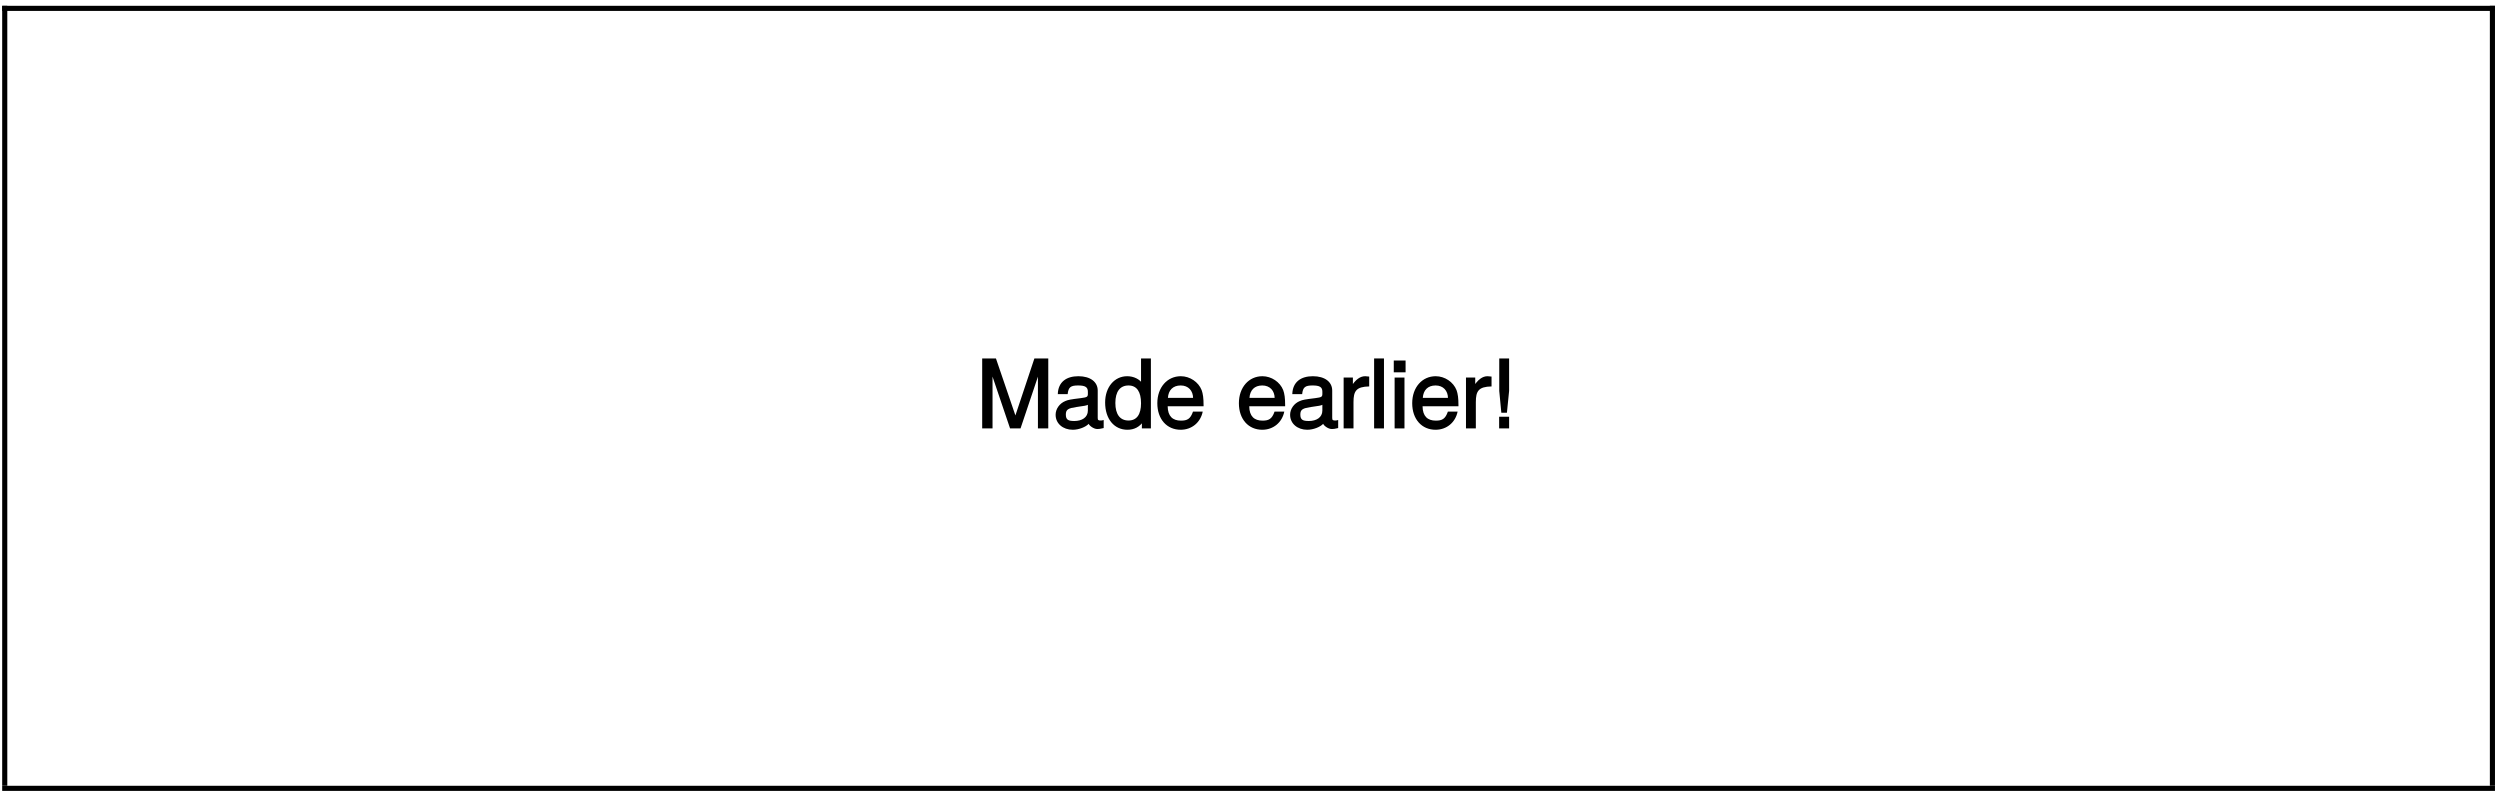
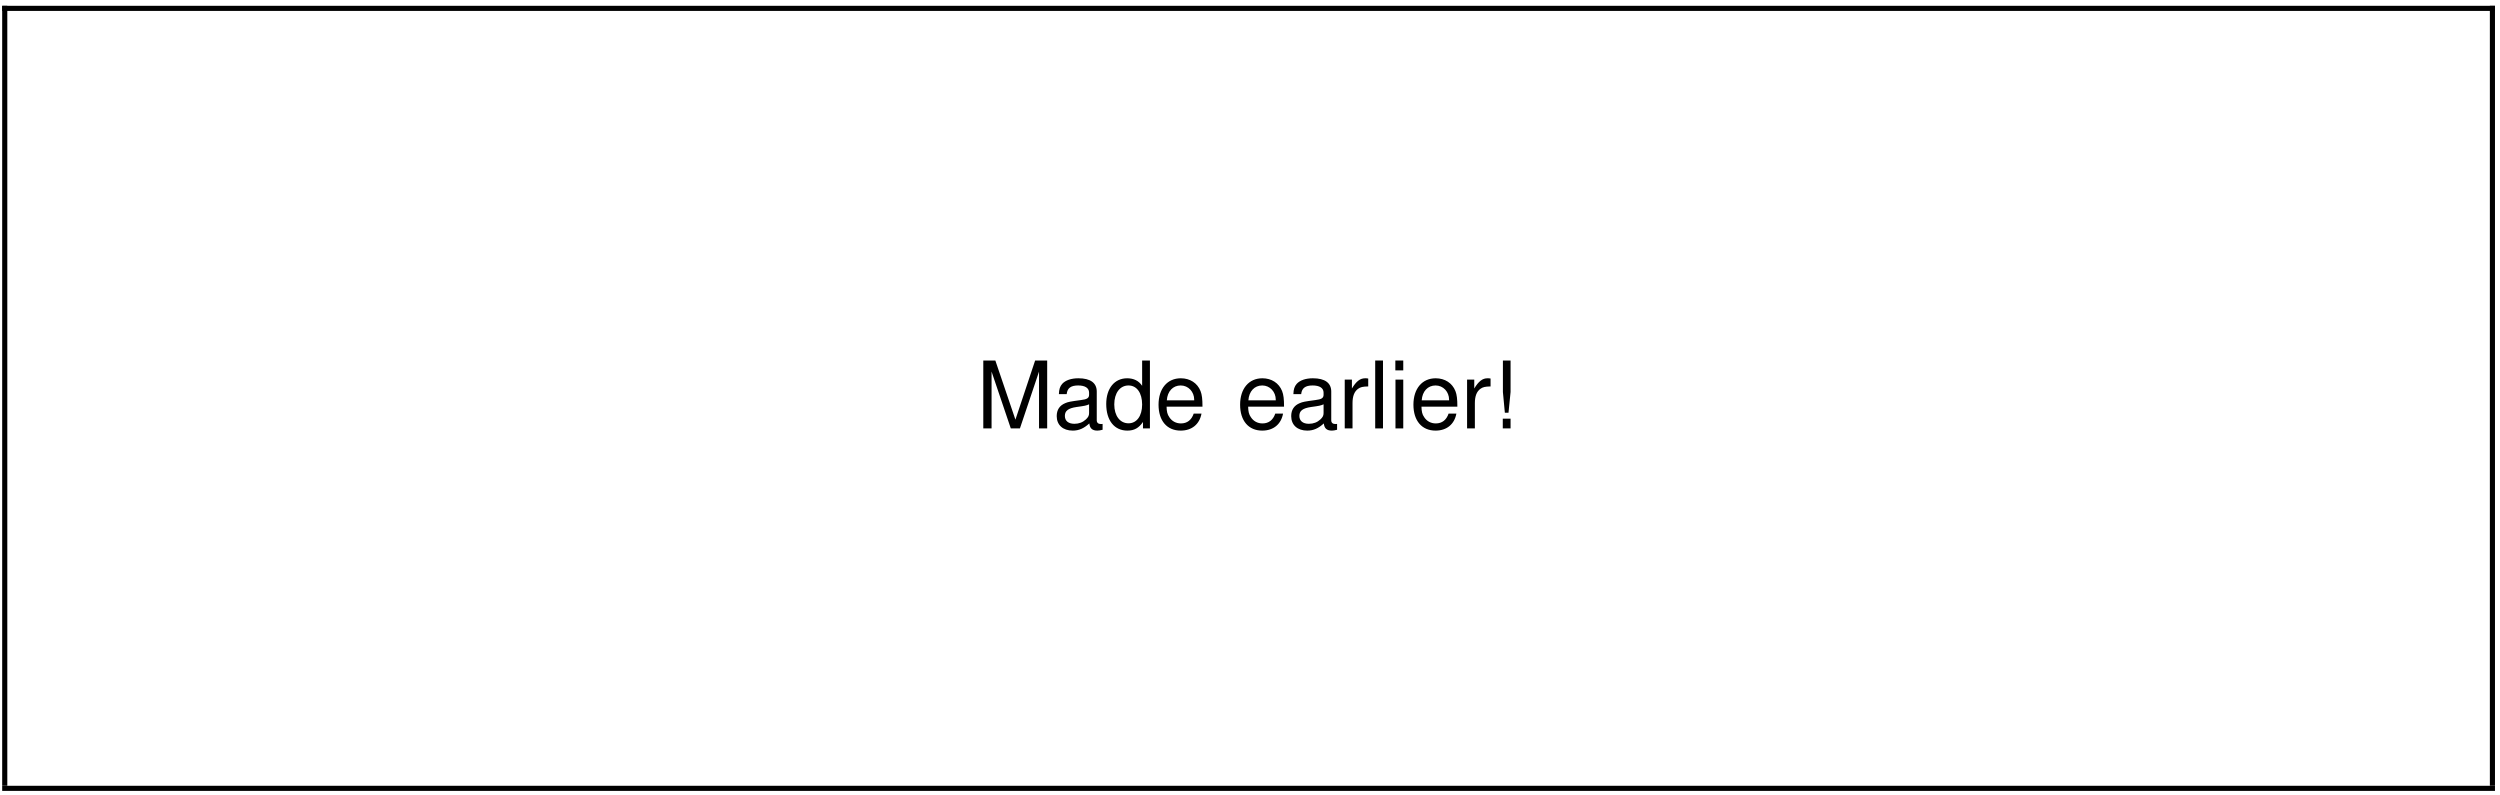
- <svg xmlns="http://www.w3.org/2000/svg" xmlns:xlink="http://www.w3.org/1999/xlink" version="1.1" width="321pt" height="102pt" viewBox="0 0 321 102" id="svg2">
-   <defs id="defs4">
-     <g id="g6">
-       <symbol id="glyph0-0" style="overflow:visible">
-         <path d="" id="path9" style="stroke:none" />
+ <svg xmlns="http://www.w3.org/2000/svg" xmlns:xlink="http://www.w3.org/1999/xlink" id="svg90" version="1.1" viewBox="0 0 321 102" height="102pt" width="321pt">
+   <defs id="defs31">
+     <g id="g29">
+       <symbol id="glyph0-0" overflow="visible">
+         <path id="path2" d="" style="stroke:none;" />
      </symbol>
-       <symbol id="glyph0-1" style="overflow:visible">
-         <path d="m 9.234,-0.125 0,-8.859 -1.781,0 L 4.875,-1.25 l 0.281,0 -2.641,-7.734 -1.766,0 0,8.984 1.328,0 0,-7.438 -0.266,0 L 4.328,0 l 1.344,0 2.5,-7.438 -0.266,0 0,7.438 1.328,0 z m 0,0" id="path12" style="stroke:none" />
+       <symbol id="glyph0-1" overflow="visible">
+         <path id="path5" d="M 5.594 0 L 8.047 -7.297 L 8.047 0 L 9.094 0 L 9.094 -8.719 L 7.547 -8.719 L 5.016 -1.125 L 2.438 -8.719 L 0.891 -8.719 L 0.891 0 L 1.953 0 L 1.953 -7.297 L 4.422 0 Z M 5.594 0 " style="stroke:none;" />
      </symbol>
-       <symbol id="glyph0-2" style="overflow:visible">
-         <path d="m 6.531,-0.156 0,-0.922 c -0.25,0.062 -0.297,0.062 -0.344,0.062 -0.359,0 -0.422,-0.047 -0.422,-0.359 l 0,-3.484 c 0,-1.109 -0.938,-1.844 -2.484,-1.844 -1.516,0 -2.594,0.719 -2.641,2.297 l 1.266,0 C 2,-5.312 2.312,-5.516 3.25,-5.516 c 0.891,0 1.25,0.203 1.25,0.797 l 0,0.266 c 0,0.406 -0.094,0.453 -0.891,0.562 -1.406,0.172 -1.625,0.219 -2,0.375 -0.734,0.297 -1.25,1 -1.25,1.766 0,1.125 0.938,1.922 2.203,1.922 0.797,0 1.672,-0.359 2.047,-0.766 0.047,0.203 0.609,0.672 1.109,0.672 0.203,0 0.359,-0.016 0.812,-0.125 z M 4.5,-2.297 c 0,0.891 -0.766,1.344 -1.734,1.344 -0.766,0 -1.094,-0.141 -1.094,-0.828 0,-0.656 0.312,-0.812 1.375,-0.969 C 4.094,-2.891 4.312,-2.938 4.5,-3.031 z m 0,0" id="path15" style="stroke:none" />
+       <symbol id="glyph0-2" overflow="visible">
+         <path id="path8" d="M 6.391 -0.578 C 6.281 -0.562 6.234 -0.562 6.188 -0.562 C 5.828 -0.562 5.641 -0.734 5.641 -1.047 L 5.641 -4.734 C 5.641 -5.844 4.828 -6.438 3.281 -6.438 C 2.375 -6.438 1.625 -6.188 1.203 -5.719 C 0.922 -5.391 0.797 -5.031 0.781 -4.406 L 1.781 -4.406 C 1.859 -5.172 2.312 -5.516 3.25 -5.516 C 4.141 -5.516 4.656 -5.188 4.656 -4.594 L 4.656 -4.328 C 4.656 -3.906 4.406 -3.734 3.609 -3.641 C 2.203 -3.453 1.984 -3.406 1.609 -3.25 C 0.875 -2.953 0.5 -2.391 0.5 -1.578 C 0.5 -0.438 1.297 0.281 2.562 0.281 C 3.344 0.281 3.984 0 4.688 -0.641 C 4.75 -0.016 5.062 0.281 5.719 0.281 C 5.922 0.281 6.078 0.25 6.391 0.172 Z M 4.656 -1.969 C 4.656 -1.641 4.547 -1.438 4.25 -1.156 C 3.844 -0.781 3.359 -0.594 2.766 -0.594 C 2 -0.594 1.547 -0.969 1.547 -1.609 C 1.547 -2.266 1.984 -2.594 3.047 -2.75 C 4.094 -2.891 4.312 -2.938 4.656 -3.094 Z M 4.656 -1.969 " style="stroke:none;" />
      </symbol>
-       <symbol id="glyph0-3" style="overflow:visible">
-         <path d="m 6.047,-0.125 0,-8.859 -1.266,0 0,3.375 0.234,-0.094 c -0.406,-0.625 -1.172,-1 -2.016,-1 -1.625,0 -2.828,1.391 -2.828,3.375 0,2.125 1.172,3.5 2.859,3.5 0.859,0 1.562,-0.344 2.094,-1.125 l -0.234,-0.094 0,1.047 1.156,0 z M 4.781,-3.234 c 0,1.438 -0.547,2.219 -1.609,2.219 -1.094,0 -1.688,-0.797 -1.688,-2.25 0,-1.453 0.594,-2.25 1.688,-2.25 1.078,0 1.609,0.828 1.609,2.281 z m 0,0" id="path18" style="stroke:none" />
+       <symbol id="glyph0-3" overflow="visible">
+         <path id="path11" d="M 5.922 -8.719 L 4.922 -8.719 L 4.922 -5.469 C 4.5 -6.109 3.844 -6.438 3 -6.438 C 1.375 -6.438 0.312 -5.141 0.312 -3.141 C 0.312 -1.031 1.344 0.281 3.031 0.281 C 3.891 0.281 4.5 -0.047 5.031 -0.828 L 5.031 0 L 5.922 0 Z M 3.172 -5.516 C 4.25 -5.516 4.922 -4.547 4.922 -3.062 C 4.922 -1.609 4.234 -0.656 3.172 -0.656 C 2.078 -0.656 1.344 -1.625 1.344 -3.078 C 1.344 -4.547 2.078 -5.516 3.172 -5.516 Z M 3.172 -5.516 " style="stroke:none;" />
      </symbol>
-       <symbol id="glyph0-4" style="overflow:visible">
-         <path d="m 6.266,-2.969 c 0,-0.922 -0.078,-1.484 -0.25,-1.953 -0.406,-1.031 -1.5,-1.781 -2.672,-1.781 -1.734,0 -3.016,1.422 -3.016,3.469 0,2.062 1.234,3.406 3,3.406 1.422,0 2.547,-0.938 2.828,-2.328 l -1.25,0 C 4.578,-1.203 4.156,-1 3.359,-1 2.312,-1 1.672,-1.547 1.656,-2.844 l 4.609,0 z M 5.156,-3.766 c 0,0 -0.203,-0.141 -0.188,-0.156 l -3.281,0 c 0.062,-0.984 0.641,-1.594 1.641,-1.594 0.984,0 1.594,0.672 1.594,1.656 z m 0,0" id="path21" style="stroke:none" />
+       <symbol id="glyph0-4" overflow="visible">
+         <path id="path14" d="M 6.125 -2.797 C 6.125 -3.75 6.062 -4.328 5.875 -4.797 C 5.469 -5.828 4.516 -6.438 3.344 -6.438 C 1.609 -6.438 0.484 -5.109 0.484 -3.047 C 0.484 -0.984 1.562 0.281 3.328 0.281 C 4.75 0.281 5.75 -0.531 6 -1.906 L 5 -1.906 C 4.719 -1.078 4.156 -0.641 3.359 -0.641 C 2.719 -0.641 2.188 -0.938 1.859 -1.453 C 1.609 -1.812 1.531 -2.172 1.516 -2.797 Z M 1.547 -3.609 C 1.625 -4.766 2.328 -5.516 3.328 -5.516 C 4.312 -5.516 5.062 -4.703 5.062 -3.688 C 5.062 -3.656 5.062 -3.641 5.062 -3.609 Z M 1.547 -3.609 " style="stroke:none;" />
      </symbol>
-       <symbol id="glyph0-5" style="overflow:visible">
-         <path d="m 3.969,-5.516 0,-1.141 C 3.672,-6.688 3.578,-6.703 3.453,-6.703 c -0.641,0 -1.234,0.422 -1.812,1.344 l 0.234,0.094 0,-1.266 -1.188,0 0,6.531 1.266,0 0,-3.375 c 0,-1.422 0.344,-1.984 2.016,-2.016 z m 0,0" id="path24" style="stroke:none" />
+       <symbol id="glyph0-5" overflow="visible">
+         <path id="path17" d="M 0.828 -6.266 L 0.828 0 L 1.828 0 L 1.828 -3.25 C 1.828 -4.141 2.062 -4.734 2.531 -5.078 C 2.844 -5.312 3.141 -5.375 3.844 -5.391 L 3.844 -6.406 C 3.672 -6.438 3.578 -6.438 3.453 -6.438 C 2.812 -6.438 2.312 -6.062 1.75 -5.125 L 1.75 -6.266 Z M 0.828 -6.266 " style="stroke:none;" />
      </symbol>
-       <symbol id="glyph0-6" style="overflow:visible">
-         <path d="m 1.938,-0.125 0,-8.859 -1.266,0 0,8.984 1.266,0 z m 0,0" id="path27" style="stroke:none" />
+       <symbol id="glyph0-6" overflow="visible">
+         <path id="path20" d="M 1.812 -8.719 L 0.812 -8.719 L 0.812 0 L 1.812 0 Z M 1.812 -8.719 " style="stroke:none;" />
      </symbol>
-       <symbol id="glyph0-7" style="overflow:visible">
-         <path d="m 1.953,-0.125 0,-6.406 -1.266,0 0,6.531 1.266,0 z m 0.141,-7.219 0,-1.375 -1.516,0 0,1.516 1.516,0 z m 0,0" id="path30" style="stroke:none" />
+       <symbol id="glyph0-7" overflow="visible">
+         <path id="path23" d="M 1.797 -6.266 L 0.797 -6.266 L 0.797 0 L 1.797 0 Z M 1.797 -8.719 L 0.781 -8.719 L 0.781 -7.453 L 1.797 -7.453 Z M 1.797 -8.719 " style="stroke:none;" />
      </symbol>
-       <symbol id="glyph0-8" style="overflow:visible">
-         <path d="m 2.297,-4.812 0,-4.172 -1.266,0 0,4.172 0.266,2.797 0.719,0 z m 0,4.688 0,-1.375 -1.281,0 0,1.5 1.281,0 z m 0,0" id="path33" style="stroke:none" />
+       <symbol id="glyph0-8" overflow="visible">
+         <path id="path26" d="M 2.484 -8.719 L 1.5 -8.719 L 1.5 -4.672 L 1.75 -2.016 L 2.219 -2.016 L 2.484 -4.672 Z M 2.484 -1.25 L 1.484 -1.25 L 1.484 0 L 2.484 0 Z M 2.484 -1.25 " style="stroke:none;" />
      </symbol>
    </g>
  </defs>
  <g id="surface1">
-     <path d="m 0.281,0.746 320.074,0 0,0.656 -320.074,0 z m 0,0" id="path36" style="fill:#000000;fill-opacity:1;fill-rule:nonzero;stroke:none" />
-     <path d="m 0.281,0.746 0.656,0 0,100.145 -0.656,0 z m 0,0" id="path38" style="fill:#000000;fill-opacity:1;fill-rule:nonzero;stroke:none" />
-     <g id="g40" style="fill:#000000;fill-opacity:1">
-       <use id="use42" x="125.364" y="55.009" width="1" height="1" xlink:href="#glyph0-1" />
+     <path id="path33" d="M 0.281 0.746 L 320.355 0.746 L 320.355 1.402 L 0.281 1.402 Z M 0.281 0.746 " style=" stroke:none;fill-rule:nonzero;fill:rgb(0%,0%,0%);fill-opacity:1;" />
+     <path id="path35" d="M 0.281 0.746 L 0.938 0.746 L 0.938 100.891 L 0.281 100.891 Z M 0.281 0.746 " style=" stroke:none;fill-rule:nonzero;fill:rgb(0%,0%,0%);fill-opacity:1;" />
+     <g id="g39" style="fill:rgb(0%,0%,0%);fill-opacity:1;">
+       <use id="use37" y="55.009" x="125.364" xlink:href="#glyph0-1" />
    </g>
-     <g id="g44" style="fill:#000000;fill-opacity:1">
-       <use id="use46" x="135.182" y="55.009" width="1" height="1" xlink:href="#glyph0-2" />
+     <g id="g43" style="fill:rgb(0%,0%,0%);fill-opacity:1;">
+       <use id="use41" y="55.009" x="135.182" xlink:href="#glyph0-2" />
    </g>
-     <g id="g48" style="fill:#000000;fill-opacity:1">
-       <use id="use50" x="141.728" y="55.009" width="1" height="1" xlink:href="#glyph0-3" />
+     <g id="g47" style="fill:rgb(0%,0%,0%);fill-opacity:1;">
+       <use id="use45" y="55.009" x="141.728" xlink:href="#glyph0-3" />
    </g>
-     <g id="g52" style="fill:#000000;fill-opacity:1">
-       <use id="use54" x="148.273" y="55.009" width="1" height="1" xlink:href="#glyph0-4" />
+     <g id="g51" style="fill:rgb(0%,0%,0%);fill-opacity:1;">
+       <use id="use49" y="55.009" x="148.273" xlink:href="#glyph0-4" />
    </g>
-     <g id="g56" style="fill:#000000;fill-opacity:1">
-       <use id="use58" x="158.746" y="55.009" width="1" height="1" xlink:href="#glyph0-4" />
+     <g id="g55" style="fill:rgb(0%,0%,0%);fill-opacity:1;">
+       <use id="use53" y="55.009" x="158.746" xlink:href="#glyph0-4" />
    </g>
-     <g id="g60" style="fill:#000000;fill-opacity:1">
-       <use id="use62" x="165.291" y="55.009" width="1" height="1" xlink:href="#glyph0-2" />
+     <g id="g59" style="fill:rgb(0%,0%,0%);fill-opacity:1;">
+       <use id="use57" y="55.009" x="165.291" xlink:href="#glyph0-2" />
    </g>
-     <g id="g64" style="fill:#000000;fill-opacity:1">
-       <use id="use66" x="171.836" y="55.009" width="1" height="1" xlink:href="#glyph0-5" />
+     <g id="g63" style="fill:rgb(0%,0%,0%);fill-opacity:1;">
+       <use id="use61" y="55.009" x="171.836" xlink:href="#glyph0-5" />
    </g>
-     <g id="g68" style="fill:#000000;fill-opacity:1">
-       <use id="use70" x="175.764" y="55.009" width="1" height="1" xlink:href="#glyph0-6" />
+     <g id="g67" style="fill:rgb(0%,0%,0%);fill-opacity:1;">
+       <use id="use65" y="55.009" x="175.764" xlink:href="#glyph0-6" />
    </g>
-     <g id="g72" style="fill:#000000;fill-opacity:1">
-       <use id="use74" x="178.382" y="55.009" width="1" height="1" xlink:href="#glyph0-7" />
+     <g id="g71" style="fill:rgb(0%,0%,0%);fill-opacity:1;">
+       <use id="use69" y="55.009" x="178.382" xlink:href="#glyph0-7" />
    </g>
-     <g id="g76" style="fill:#000000;fill-opacity:1">
-       <use id="use78" x="181" y="55.009" width="1" height="1" xlink:href="#glyph0-4" />
+     <g id="g75" style="fill:rgb(0%,0%,0%);fill-opacity:1;">
+       <use id="use73" y="55.009" x="181" xlink:href="#glyph0-4" />
    </g>
-     <g id="g80" style="fill:#000000;fill-opacity:1">
-       <use id="use82" x="187.545" y="55.009" width="1" height="1" xlink:href="#glyph0-5" />
+     <g id="g79" style="fill:rgb(0%,0%,0%);fill-opacity:1;">
+       <use id="use77" y="55.009" x="187.545" xlink:href="#glyph0-5" />
    </g>
-     <g id="g84" style="fill:#000000;fill-opacity:1">
-       <use id="use86" x="191.473" y="55.009" width="1" height="1" xlink:href="#glyph0-8" />
+     <g id="g83" style="fill:rgb(0%,0%,0%);fill-opacity:1;">
+       <use id="use81" y="55.009" x="191.473" xlink:href="#glyph0-8" />
    </g>
-     <path d="m 319.699,0.746 0.656,0 0,100.145 -0.656,0 z m 0,0" id="path88" style="fill:#000000;fill-opacity:1;fill-rule:nonzero;stroke:none" />
-     <path d="m 0.281,100.895 320.074,0 0,0.656 -320.074,0 z m 0,0" id="path90" style="fill:#000000;fill-opacity:1;fill-rule:nonzero;stroke:none" />
+     <path id="path85" d="M 319.699 0.746 L 320.355 0.746 L 320.355 100.891 L 319.699 100.891 Z M 319.699 0.746 " style=" stroke:none;fill-rule:nonzero;fill:rgb(0%,0%,0%);fill-opacity:1;" />
+     <path id="path87" d="M 0.281 100.895 L 320.355 100.895 L 320.355 101.551 L 0.281 101.551 Z M 0.281 100.895 " style=" stroke:none;fill-rule:nonzero;fill:rgb(0%,0%,0%);fill-opacity:1;" />
  </g>
</svg>
